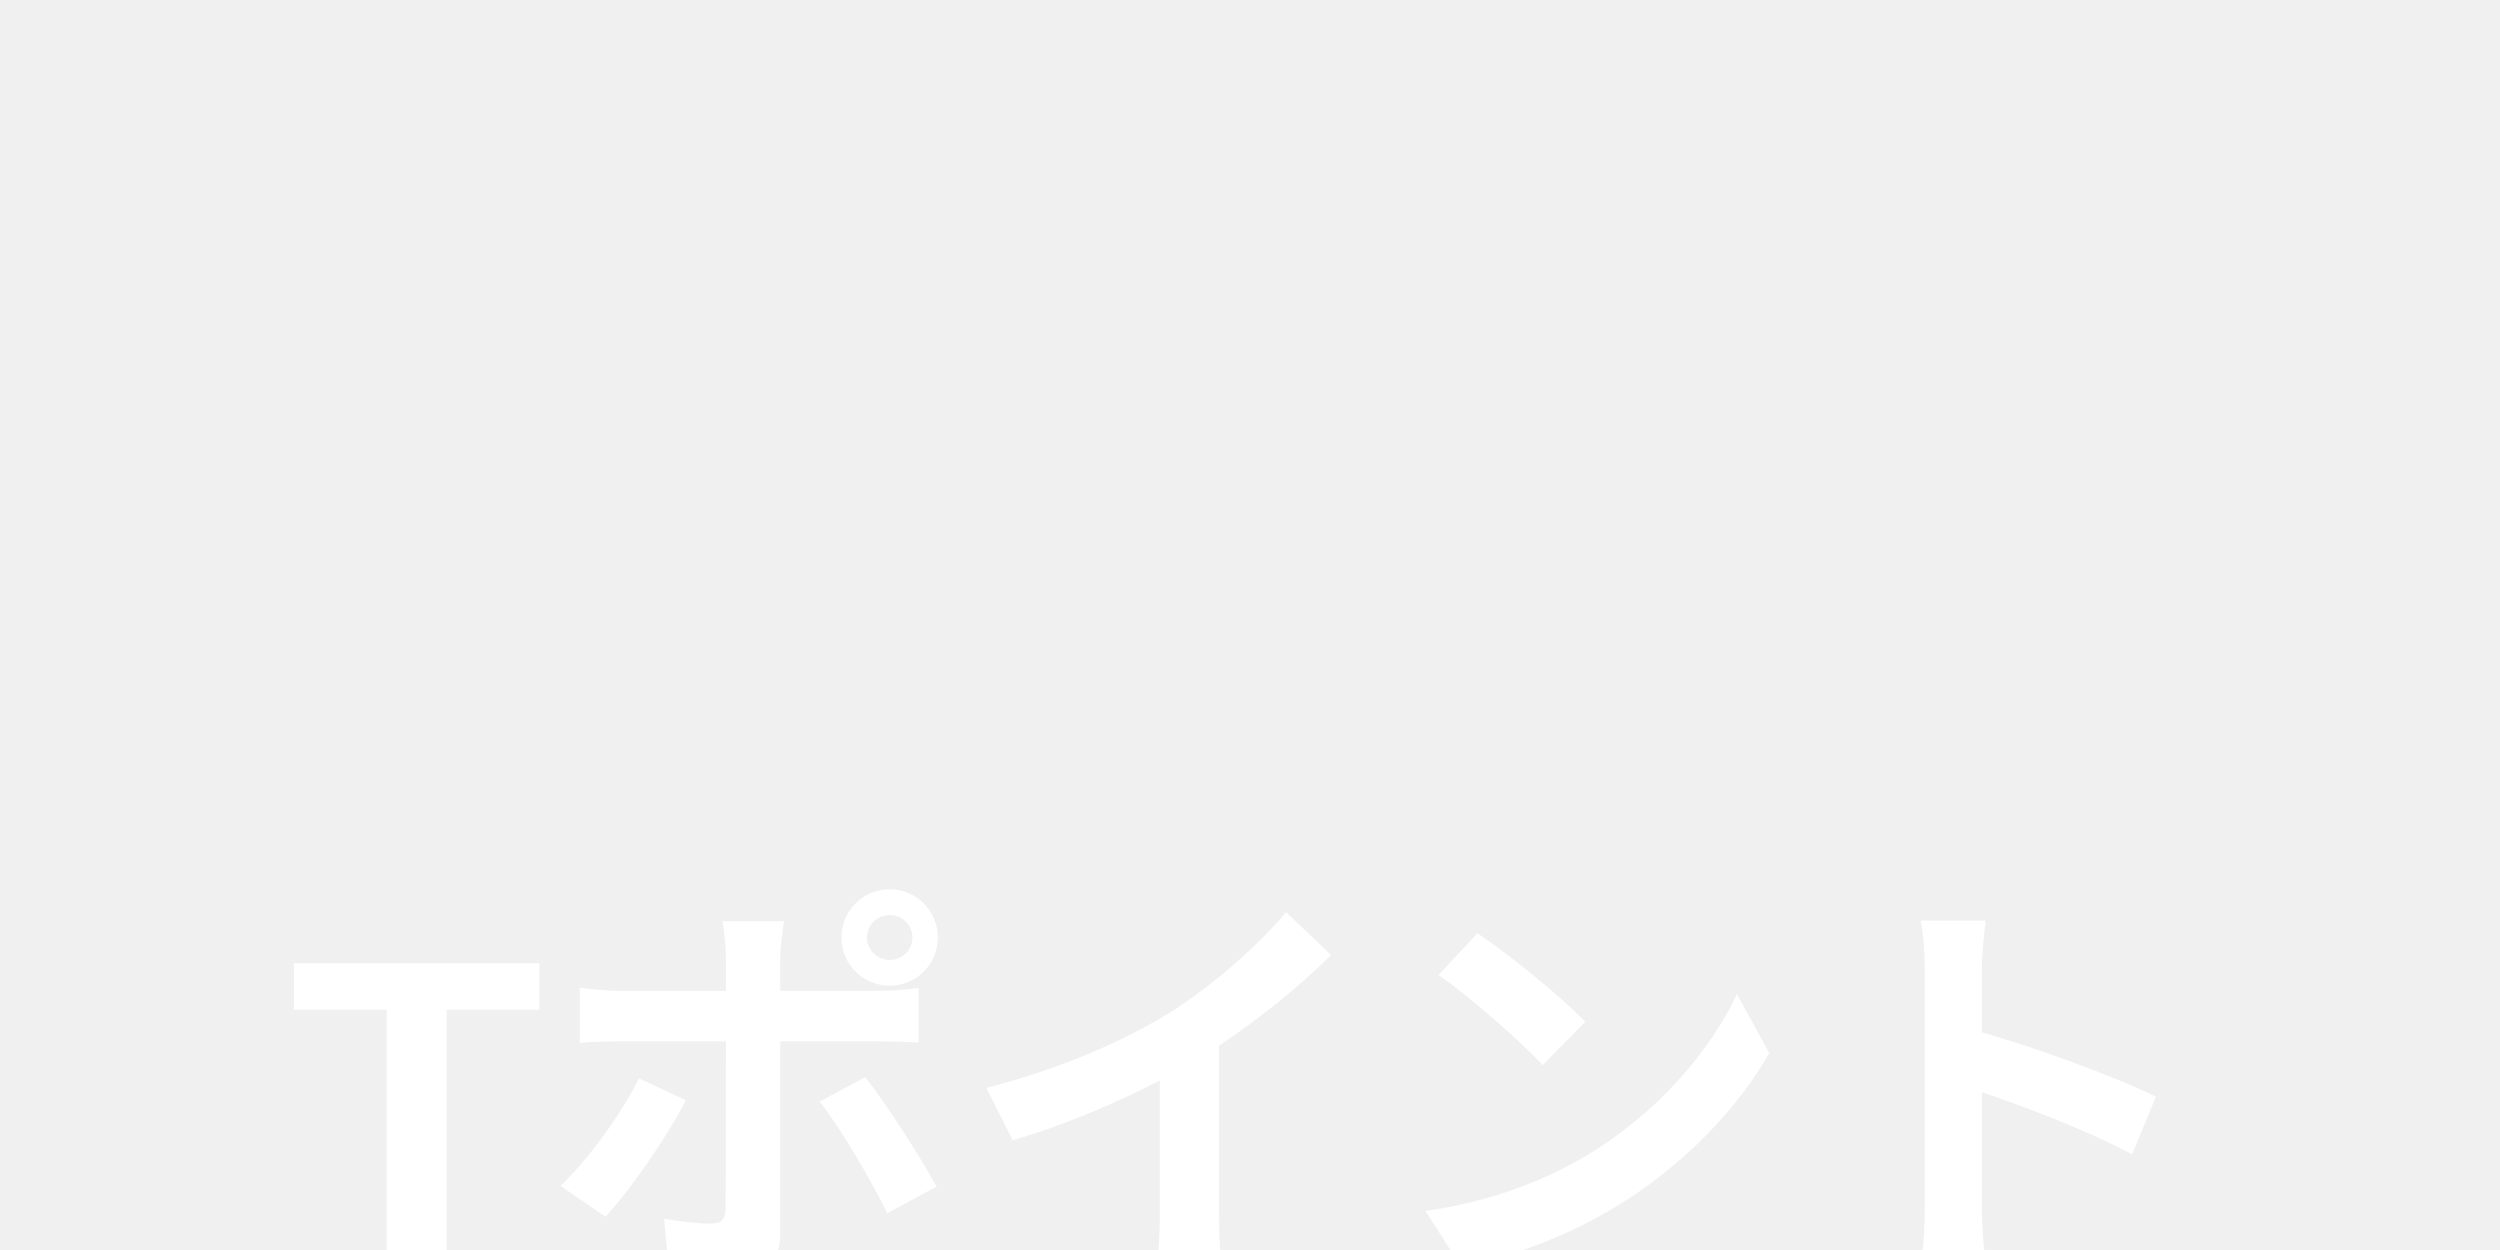
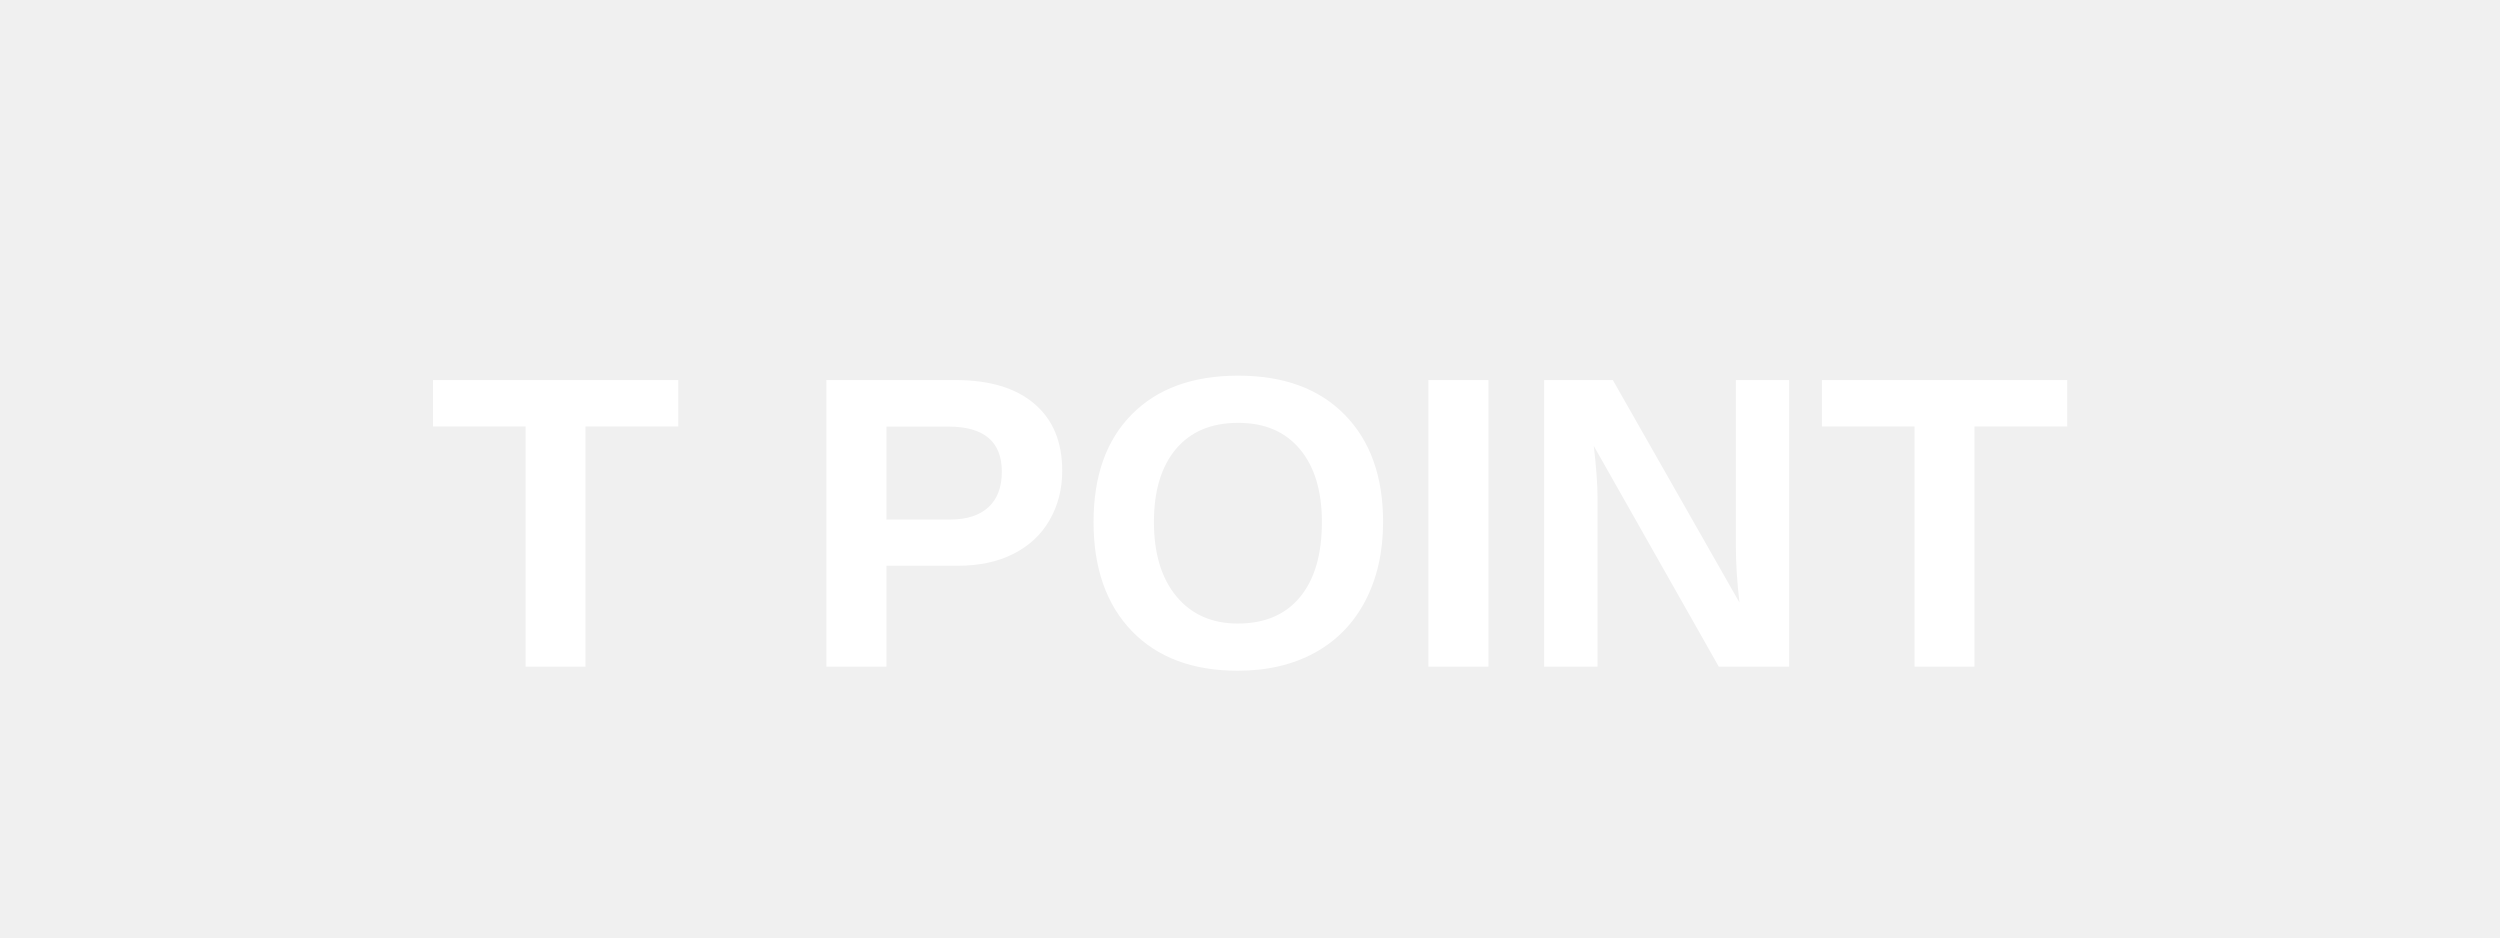
- <svg xmlns="http://www.w3.org/2000/svg" viewBox="0 0 120 60">
-   <text x="60" y="60" text-anchor="middle" font-family="Arial, Helvetica, sans-serif" font-weight="700" font-size="20" fill="#fff">Tポイント</text>
+ <svg xmlns="http://www.w3.org/2000/svg" viewBox="0 0 240 90" fill="#ffffff" role="img">
+   <text x="120" y="64" text-anchor="middle" font-family="Arial, Helvetica, sans-serif" font-weight="800" font-size="40" letter-spacing="0" textLength="220" lengthAdjust="spacingAndGlyphs" fill="#ffffff">T POINT</text>
</svg>
